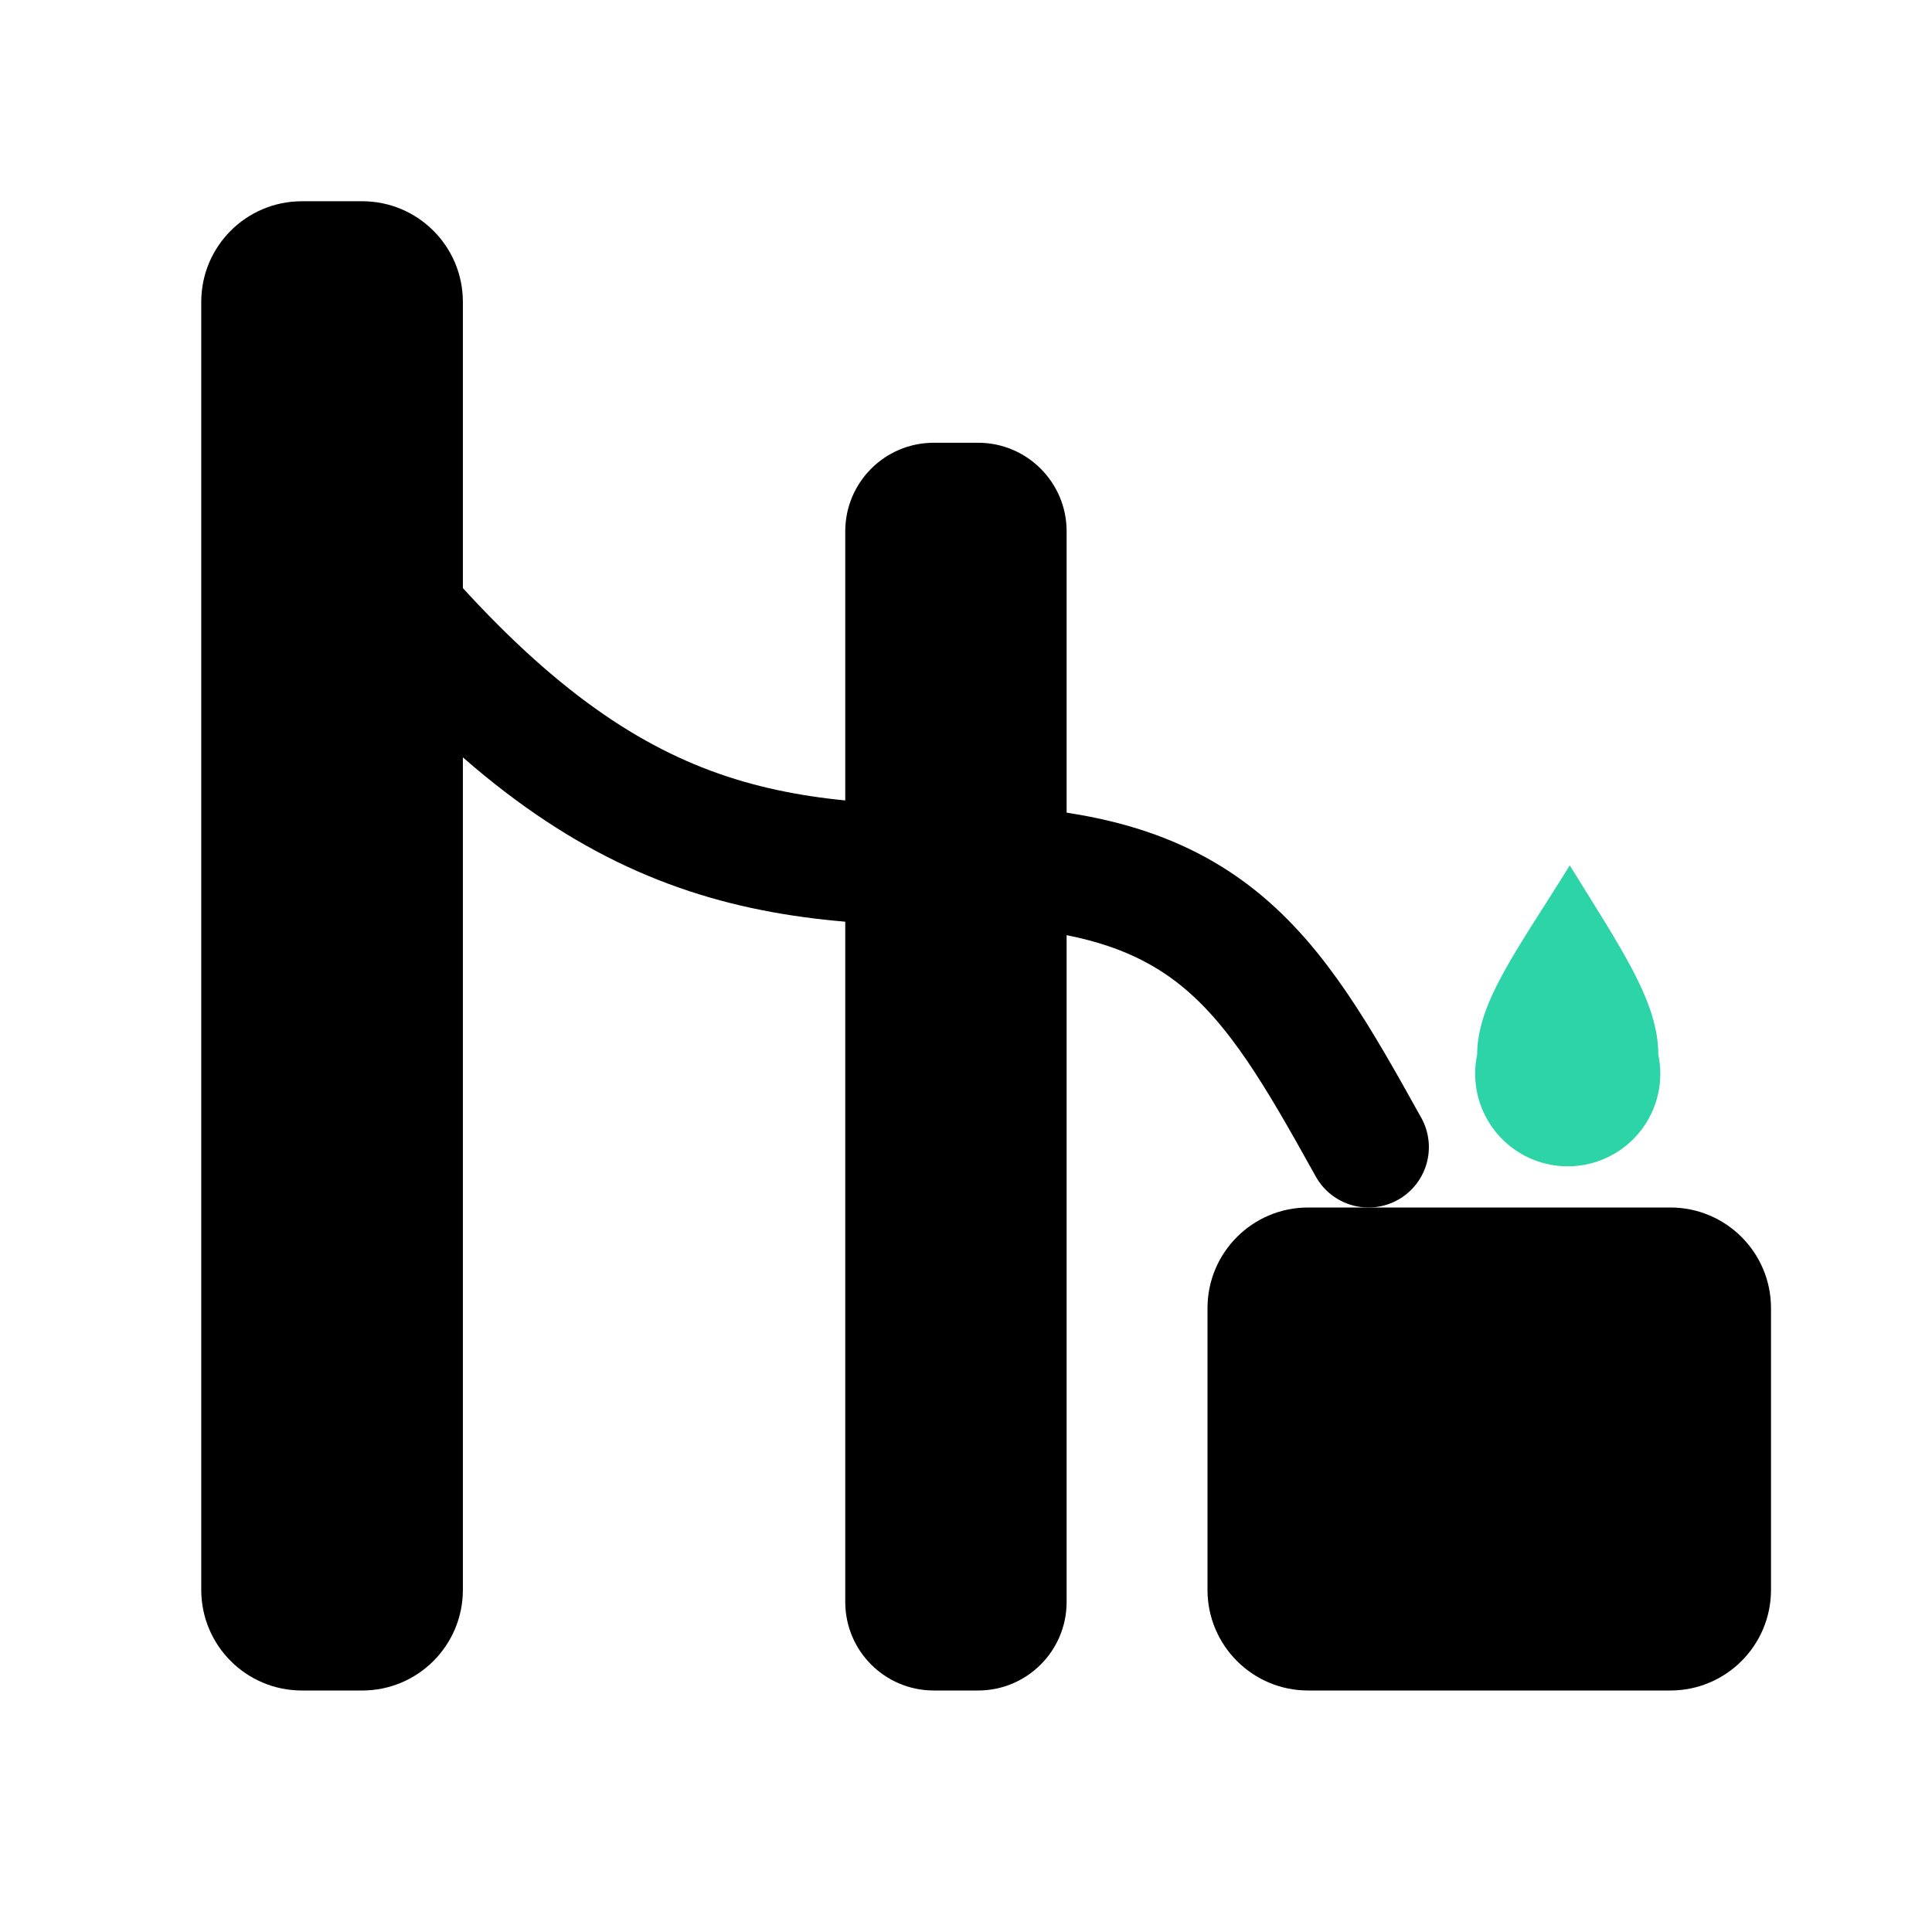
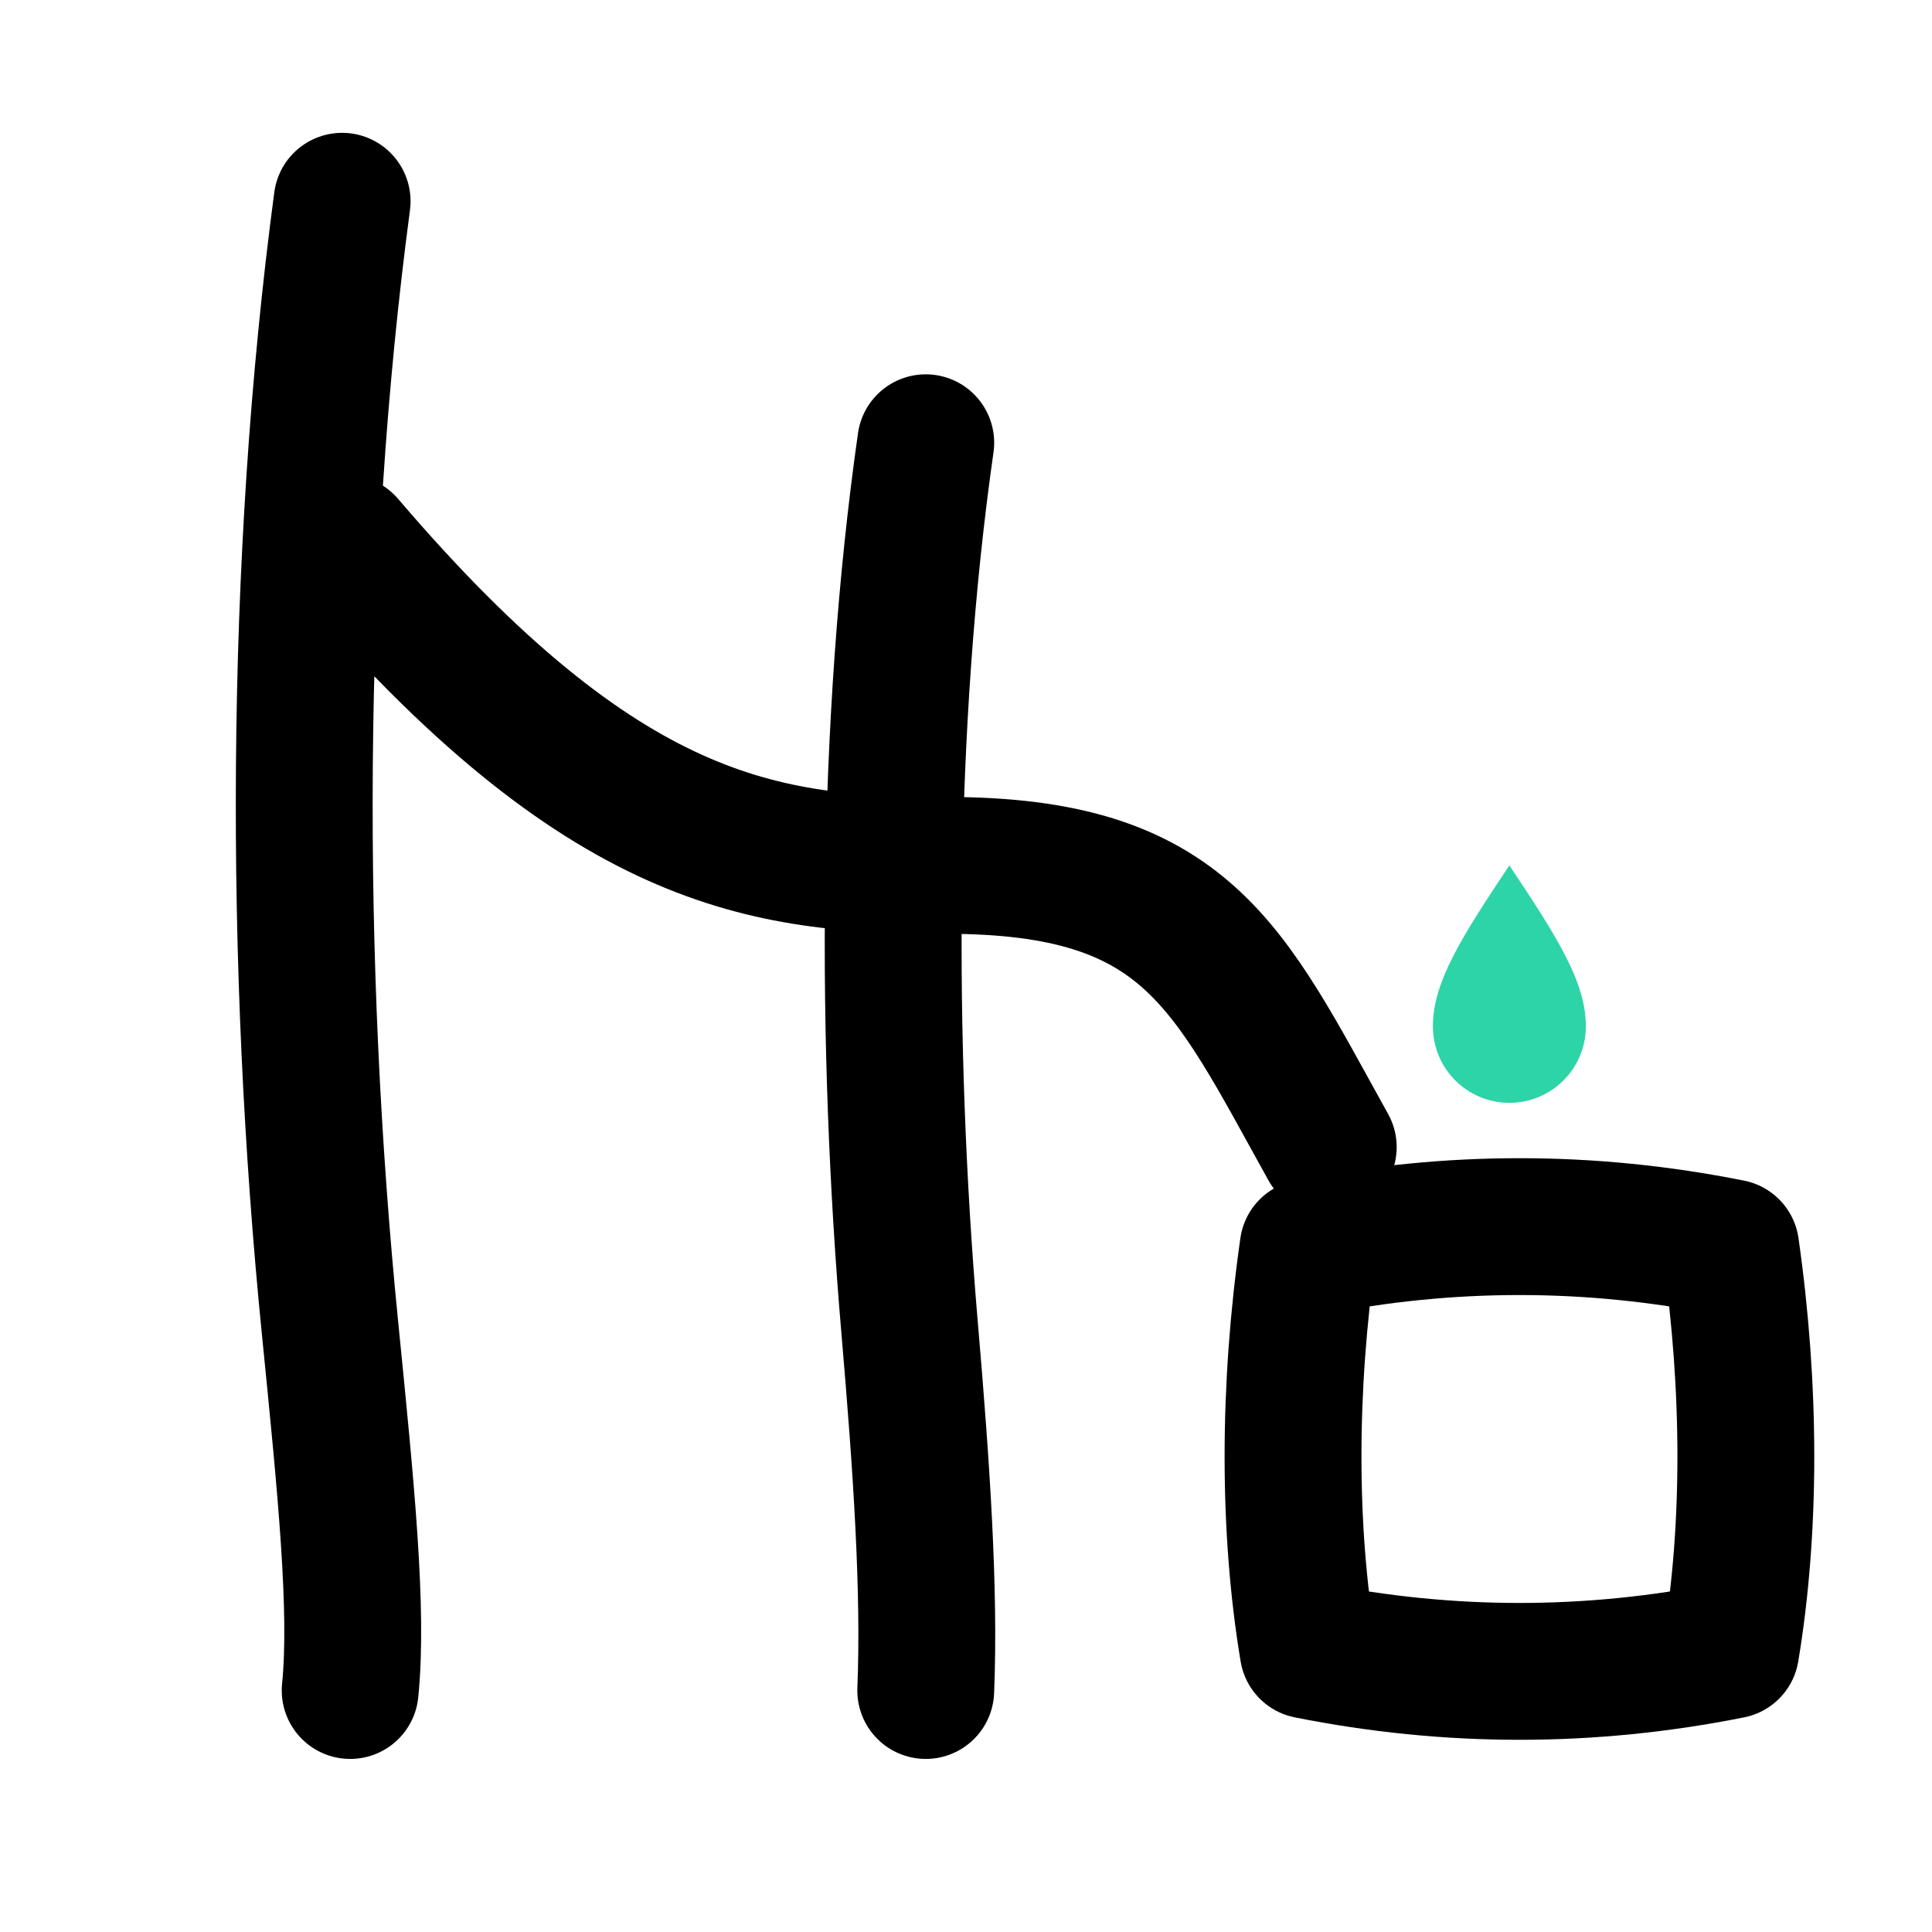
<svg xmlns="http://www.w3.org/2000/svg" viewBox="0 0 48 48" fill="none" aria-hidden="true">
-   <rect fill="currentColor" x="5" y="5" width="6.5" height="37" rx="2.5" />
-   <rect fill="currentColor" x="21" y="11" width="5.5" height="31" rx="2.2" />
-   <path stroke="currentColor" stroke-width="3" stroke-linecap="round" fill="none" d="M8.2 13 C14 20.5 18 21.5 23.7 21.5 C30 21.5 31.5 24 34 28.5" />
-   <path fill="#2DD4A7" d="M39 21.5 C40.3 23.6 41.2 24.9 41.2 26.2 A2.3 2.3 0 1 1 36.7 26.2 C36.7 24.9 37.7 23.6 39 21.5 Z" />
-   <rect fill="currentColor" x="30" y="30" width="14" height="12" rx="2.5" />
+   <path stroke="currentColor" stroke-width="3.4" stroke-linecap="round" stroke-linejoin="round" d="M8.5 5 C7.3 14 7.3 24 8.2 33 C8.6 37 8.9 40 8.7 42 M23 11 C22 18 22 26 22.6 33 C22.9 36.5 23.1 39.5 23 42 M8.6 13.5 C15 21 19 21.5 23.5 21.5 C29.5 21.5 30.5 24 33 28.5" />
+   <path stroke="currentColor" stroke-width="3.4" stroke-linecap="round" stroke-linejoin="round" d="M32.5 31 C36 30.3 39.5 30.3 43 31 C43.5 34.5 43.5 38 43 41 C39.5 41.7 36 41.7 32.5 41 C32 38 32 34.5 32.5 31 Z" />
+   <path fill="#2DD4A7" d="M37.5 21.5 C38.7 23.3 39.4 24.4 39.4 25.5 A1.9 1.9 0 1 1 35.6 25.5 C35.6 24.4 36.3 23.3 37.5 21.5 Z" />
</svg>
